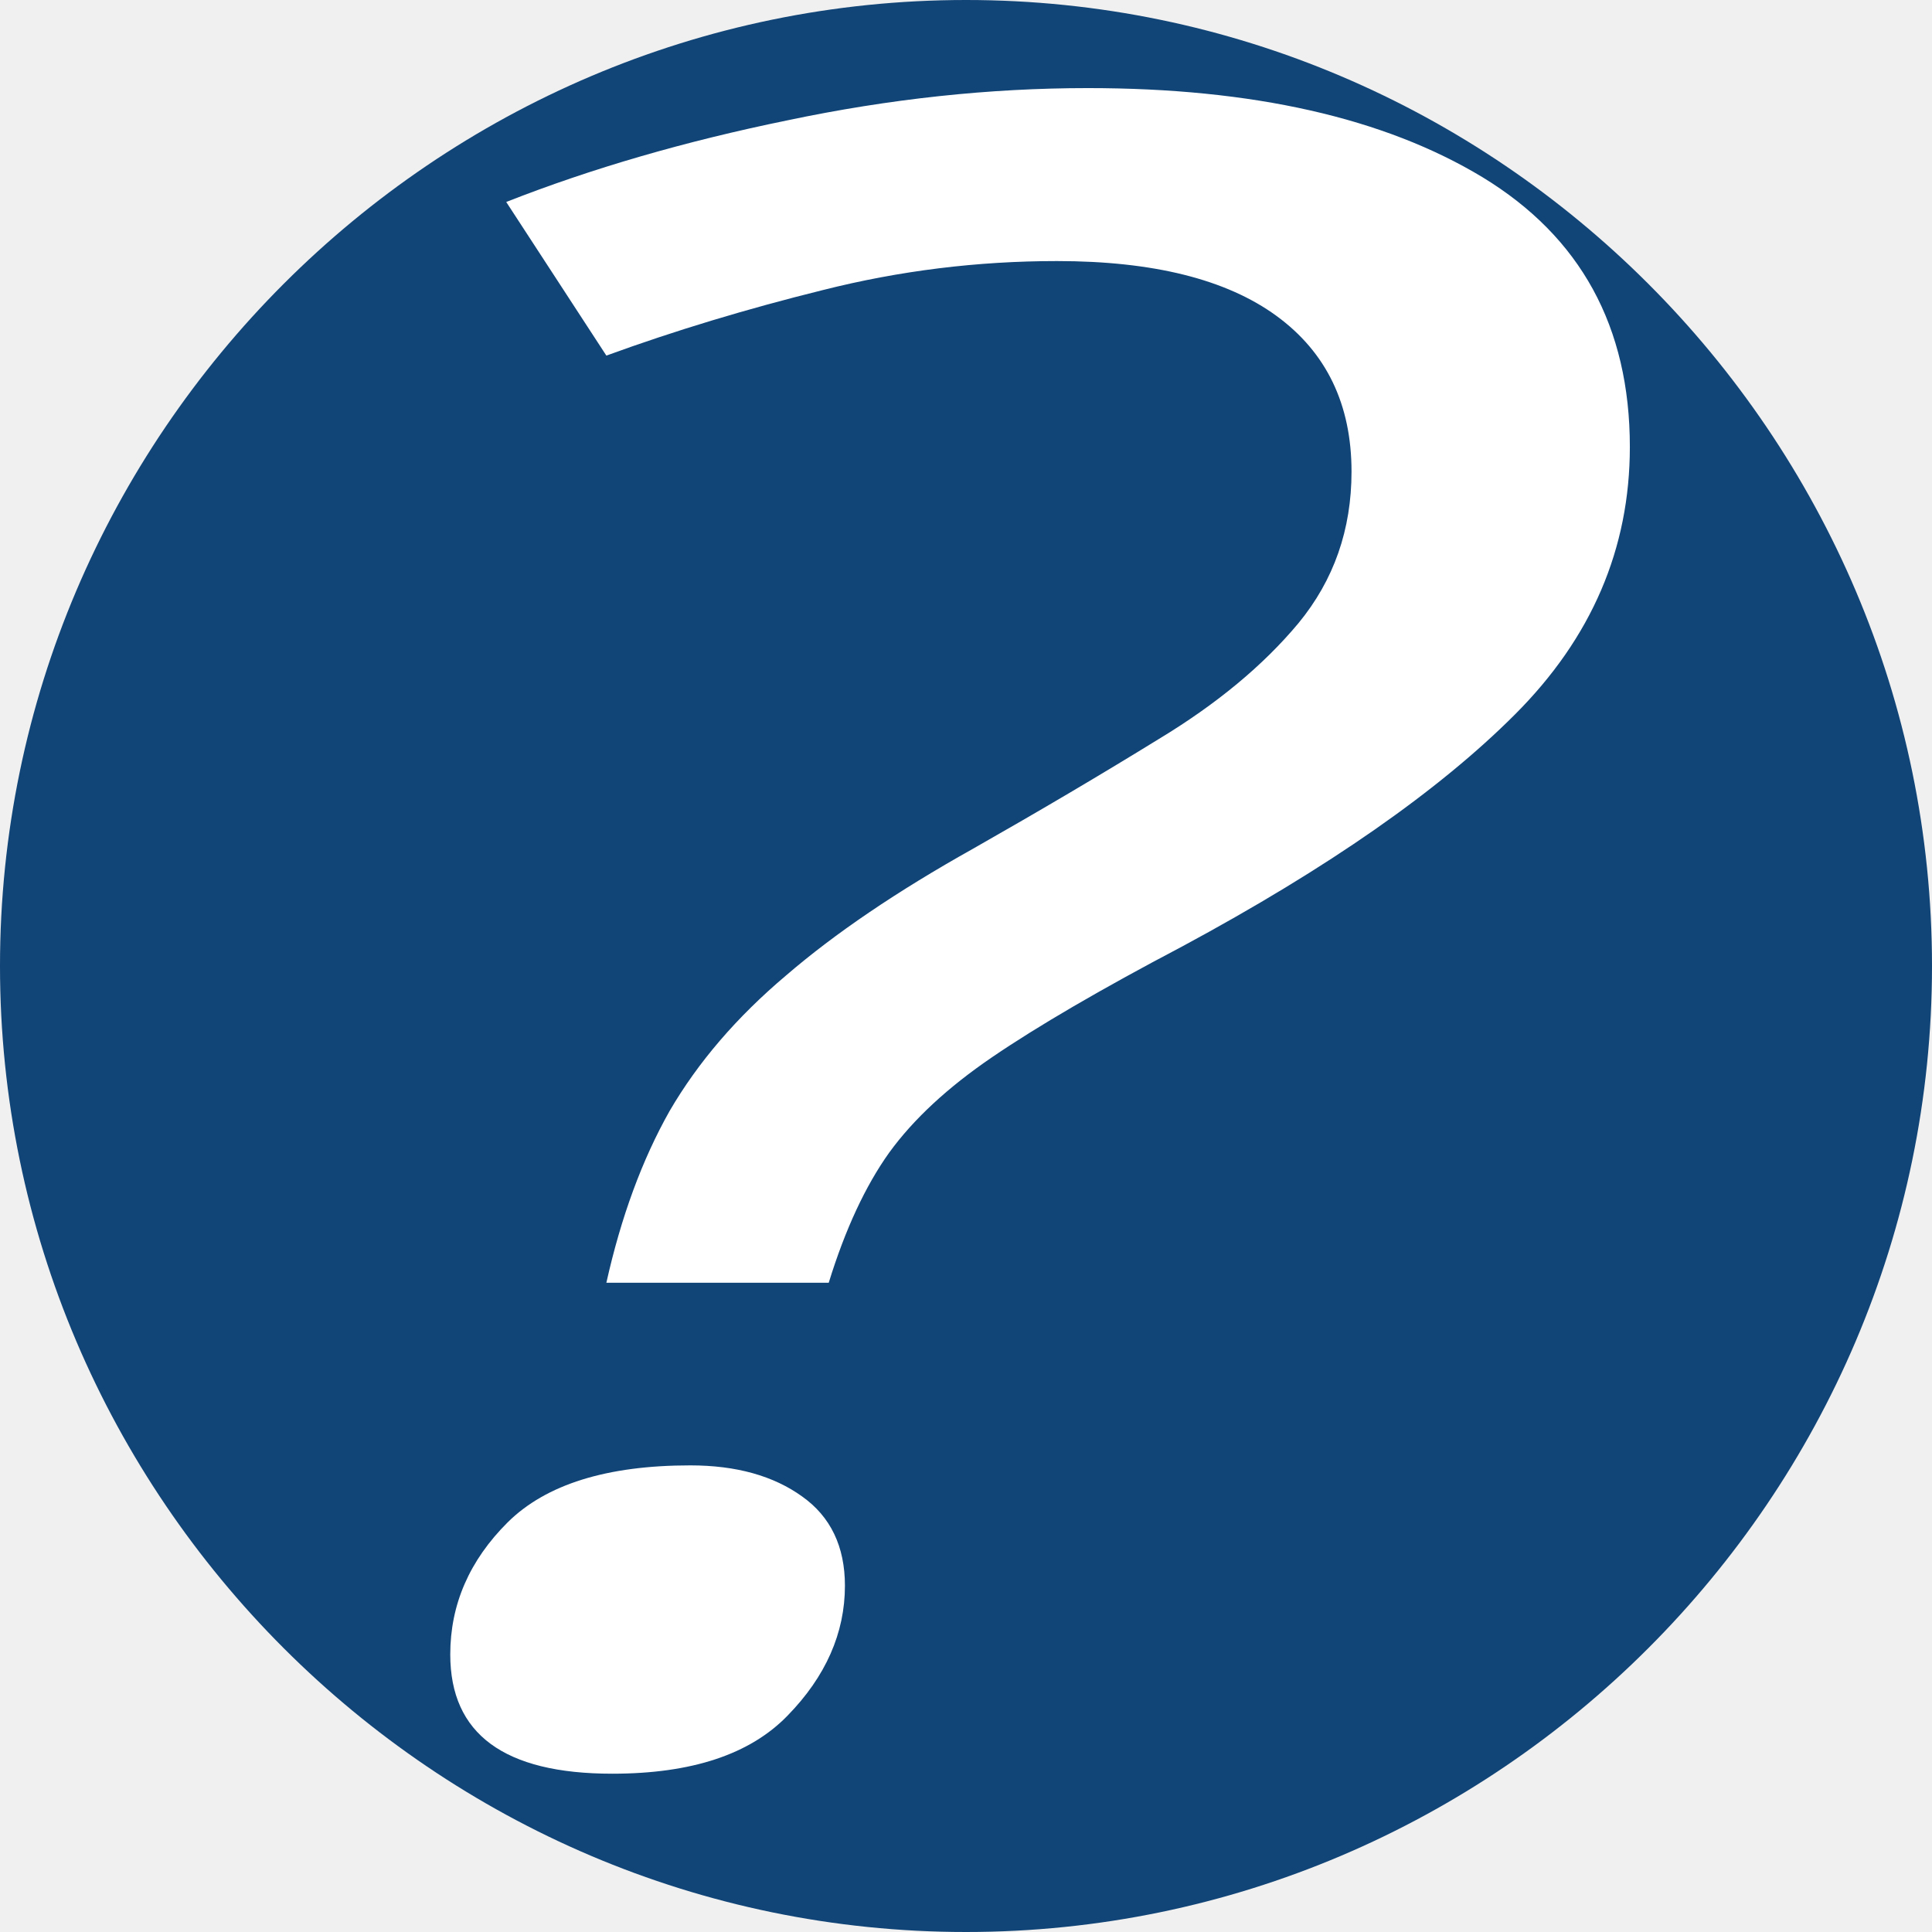
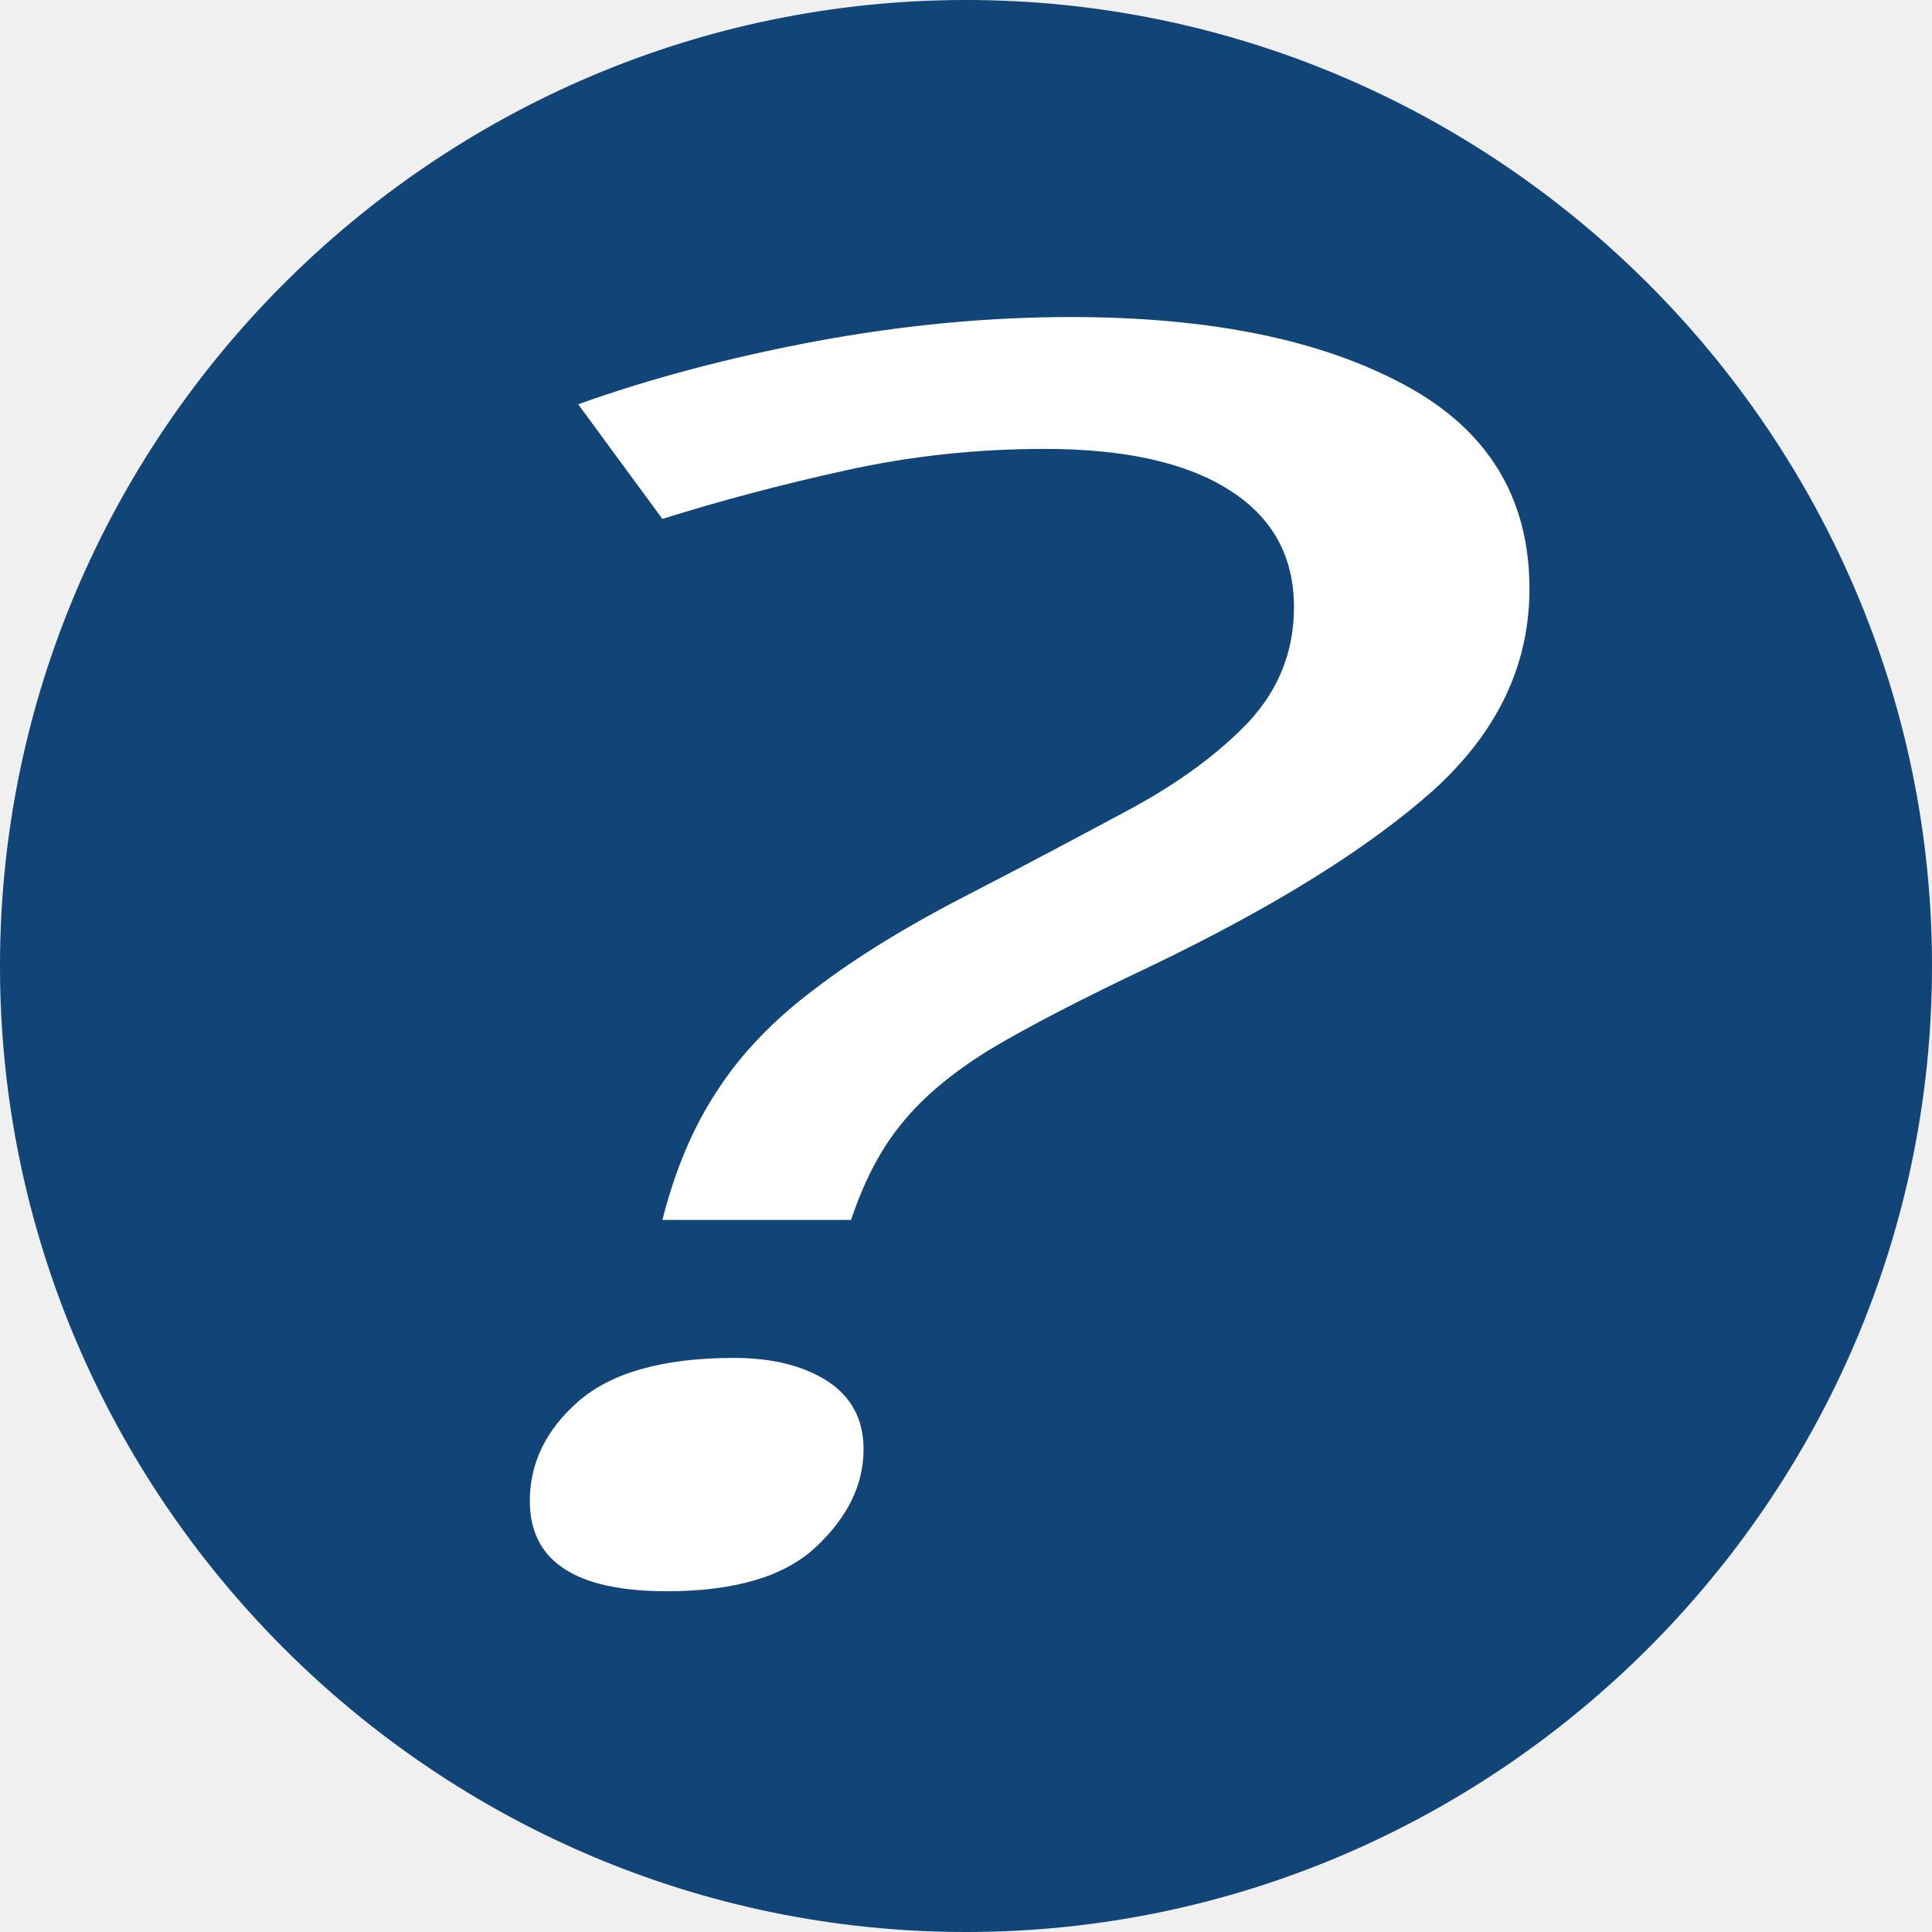
- <svg xmlns="http://www.w3.org/2000/svg" enable-background="new 0 0 24 24" version="1.1" viewBox="0 0 24 24" xml:space="preserve">
-   <style type="text/css">
+ <svg xmlns="http://www.w3.org/2000/svg" enable-background="new 0 0 24 24" version="1.1" viewBox="0 0 24 24" xml:space="preserve" id="svg10">
+   <defs id="defs14" />
+   <style type="text/css" id="style2">
	.st0{fill:#147;}
</style>
-   <path class="st0" d="m12 0c-6.6 0-12 5.4-12 12s5.4 12 12 12 12-5.4 12-12-5.4-12-12-12z" fill="#147" />
-   <text transform="scale(1.1708 .85412)" x="2.214" y="25.33" fill="#ffffff" font-family="Gentium" font-size="33.224px" font-style="italic" letter-spacing="0px" stroke-width="1.246" word-spacing="0px" style="font-feature-settings:normal;font-variant-caps:normal;font-variant-ligatures:normal;font-variant-numeric:normal;line-height:1.25" xml:space="preserve">
-     <tspan x="2.214" y="25.33" fill="#ffffff" font-family="Gentium" font-size="33.224px" font-style="italic" stroke-width="1.246" style="font-feature-settings:normal;font-variant-caps:normal;font-variant-ligatures:normal;font-variant-numeric:normal">?</tspan>
+   <path class="st0" d="m12 0c-6.6 0-12 5.4-12 12s5.4 12 12 12 12-5.4 12-12-5.4-12-12-12z" fill="#147" id="path4" />
+   <text transform="scale(1.239835,0.8065587)" x="3.262" y="24.133" font-size="33.224px" font-style="italic" letter-spacing="0px" word-spacing="0px" style="font-style:italic;font-size:26.582px;line-height:1.25;font-family:Gentium;font-variant-ligatures:normal;font-variant-caps:normal;font-variant-numeric:normal;font-feature-settings:normal;letter-spacing:0px;word-spacing:0px;fill:#ffffff;stroke-width:0.997" xml:space="preserve" id="text8">
+     <tspan x="3.262" y="24.133" font-size="33.224px" font-style="italic" style="font-style:italic;font-size:26.582px;font-family:Gentium;font-variant-ligatures:normal;font-variant-caps:normal;font-variant-numeric:normal;font-feature-settings:normal;fill:#ffffff;stroke-width:0.997" id="tspan6">?</tspan>
  </text>
</svg>
